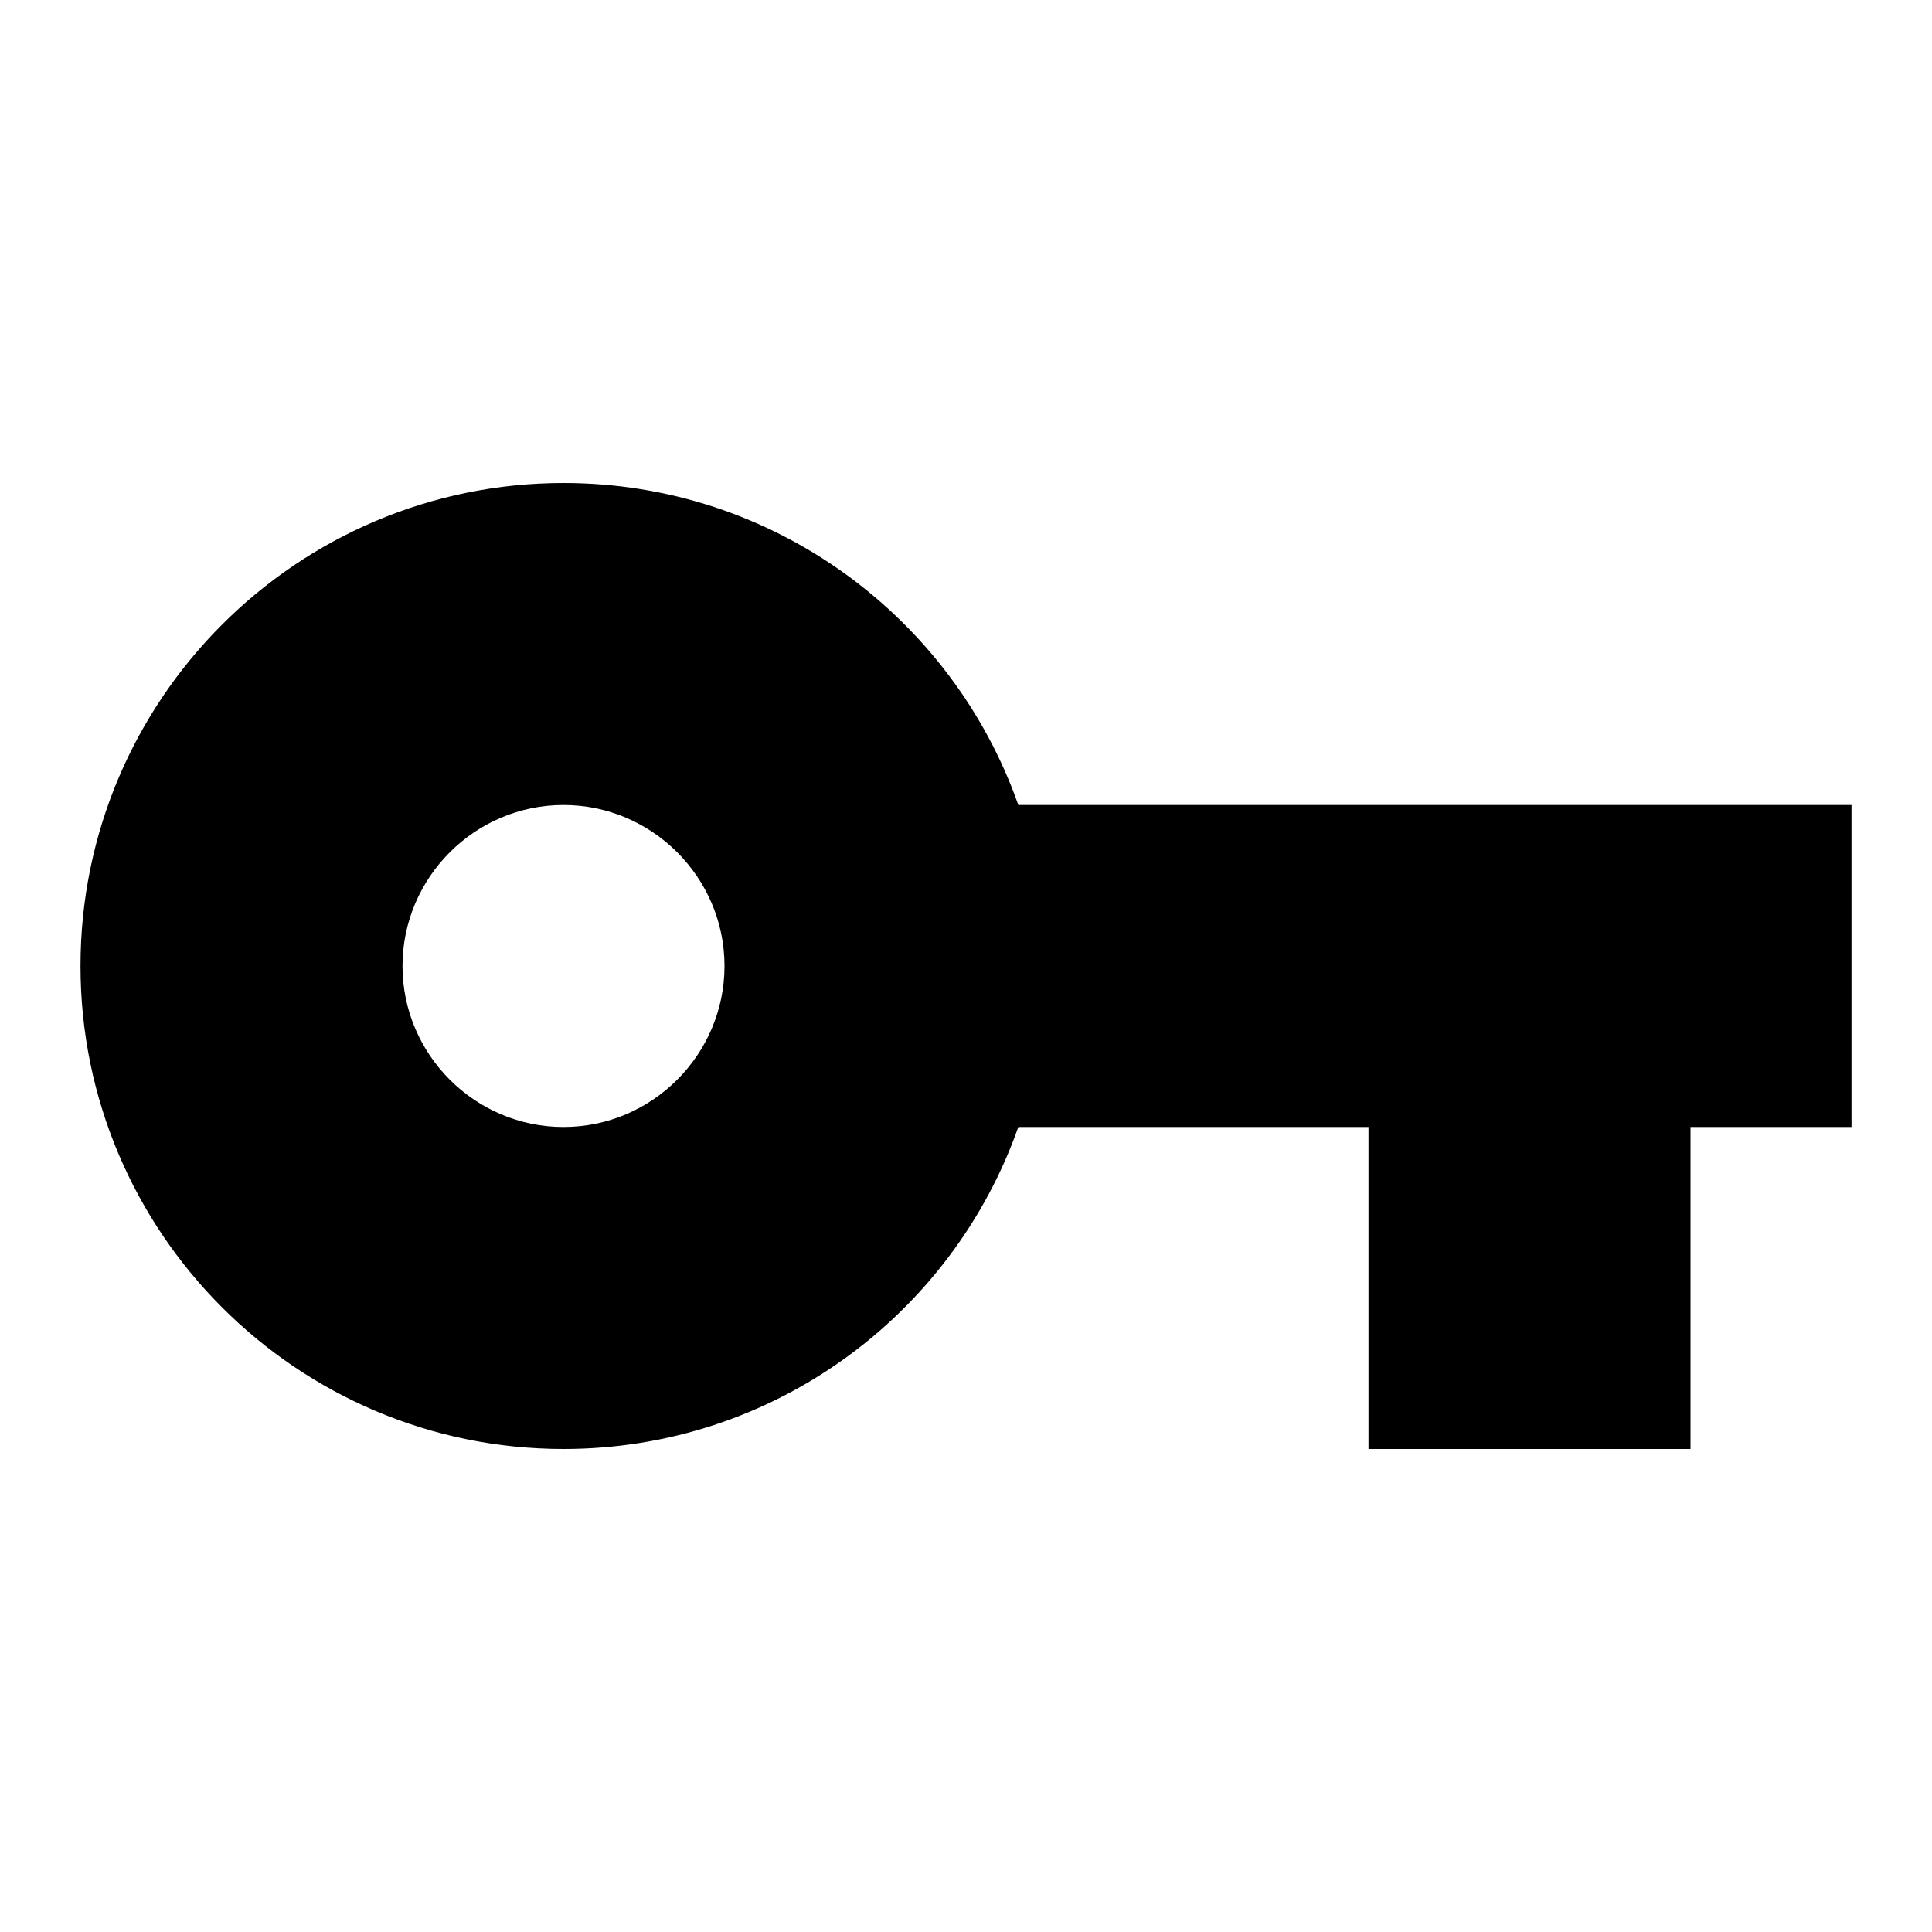
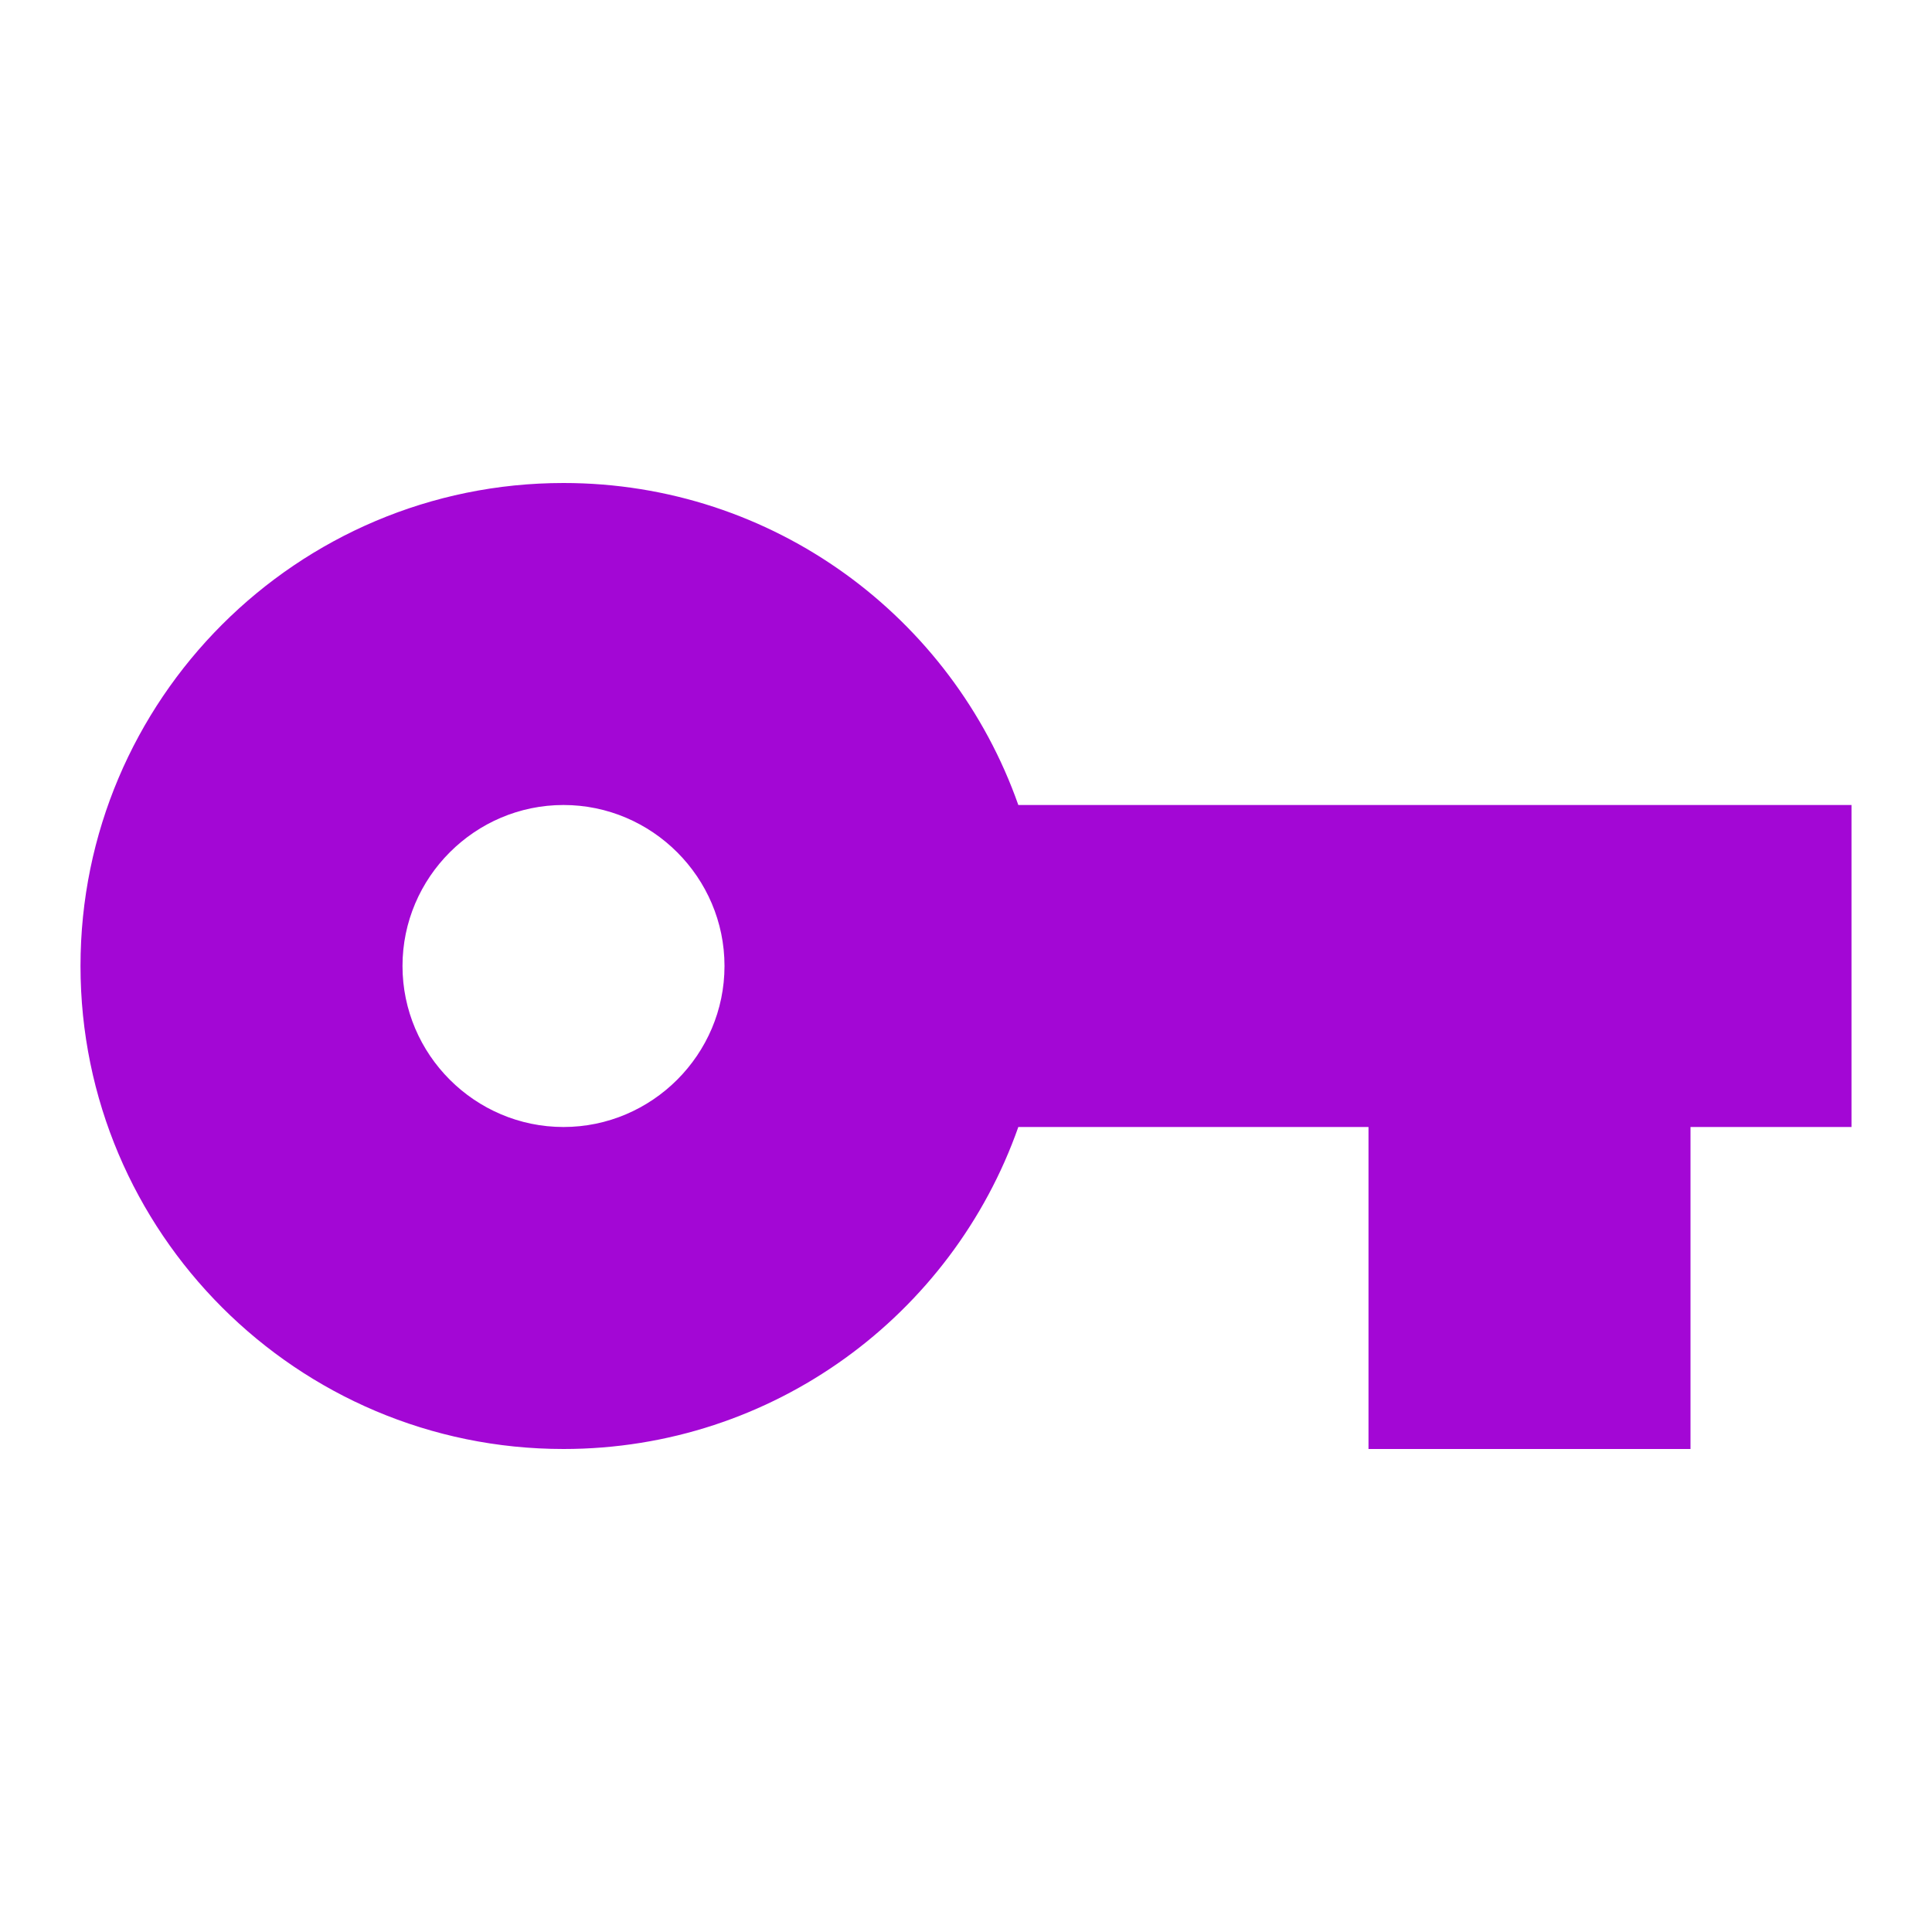
- <svg xmlns="http://www.w3.org/2000/svg" height="24px" viewBox="0 0 24 24" width="24px" fill="#000000">
+ <svg xmlns="http://www.w3.org/2000/svg" height="24px" viewBox="0 0 24 24" width="24px" fill="#a307d5">
  <path d="M0 0h24v24H0z" fill="none" />
  <path d="M12.65 10C11.83 7.67 9.61 6 7 6c-3.31 0-6 2.69-6 6s2.69 6 6 6c2.61 0 4.83-1.67 5.65-4H17v4h4v-4h2v-4H12.65zM7 14c-1.1 0-2-.9-2-2s.9-2 2-2 2 .9 2 2-.9 2-2 2z" />
</svg>
